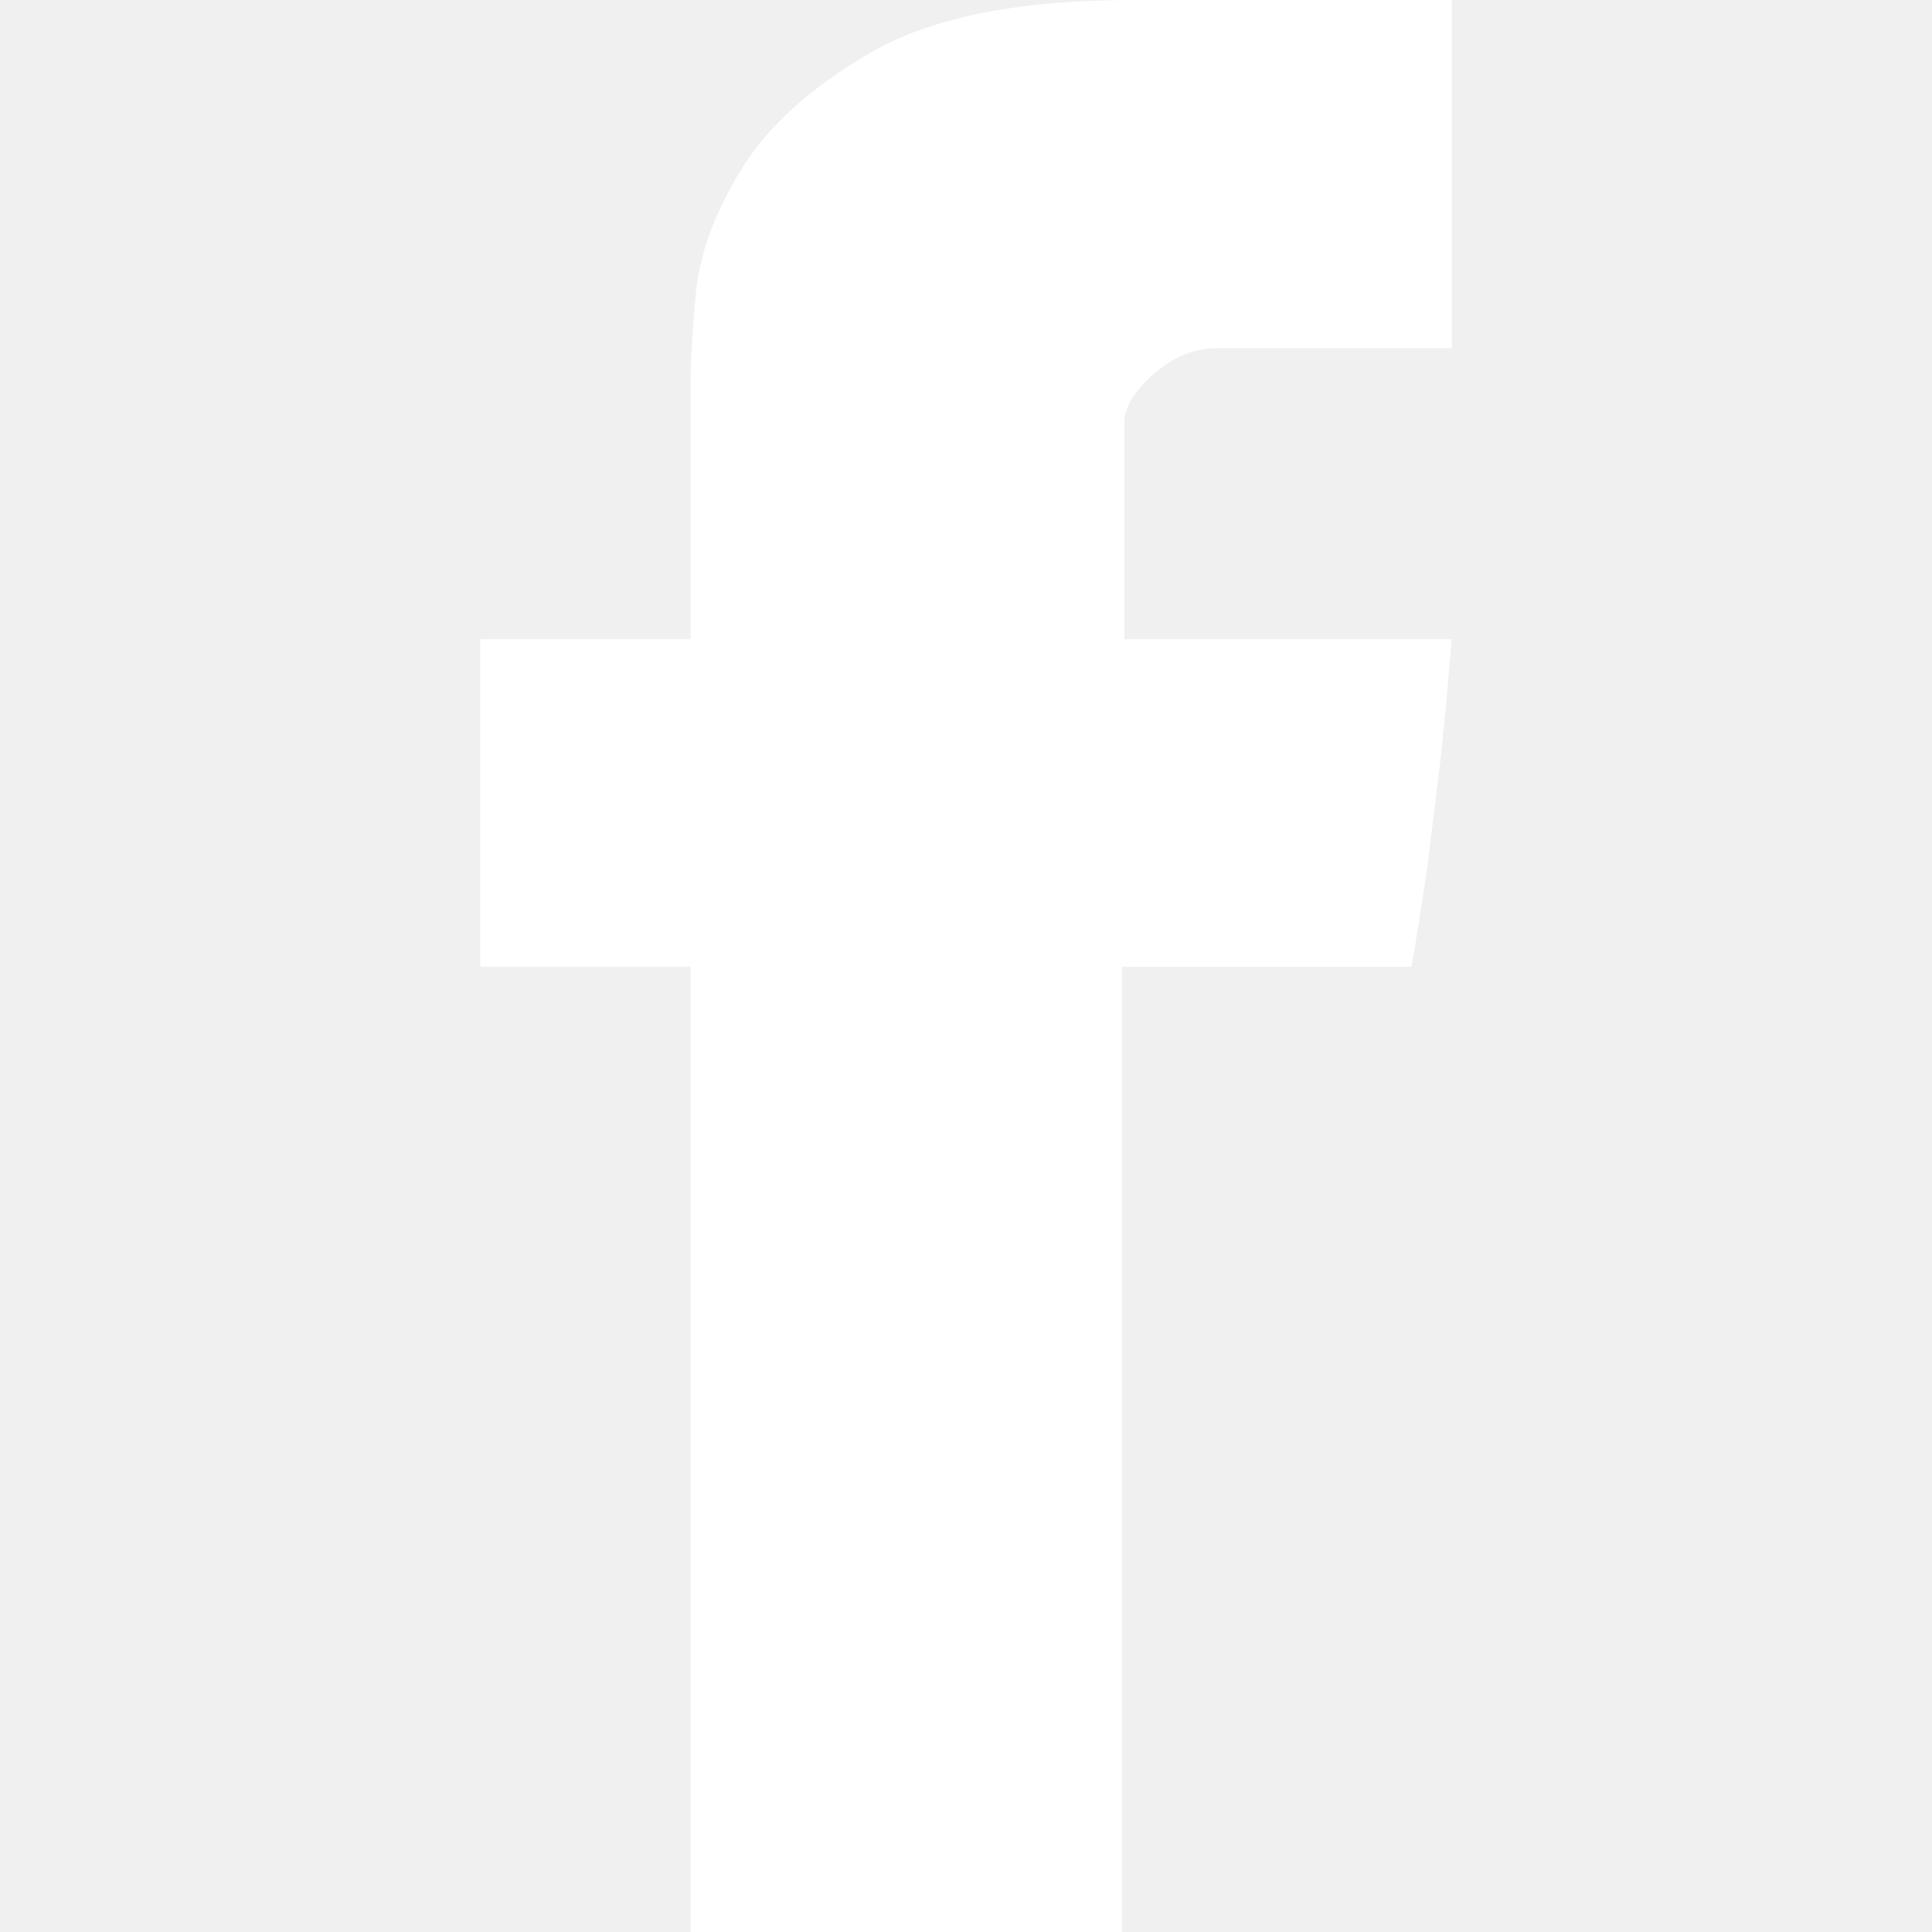
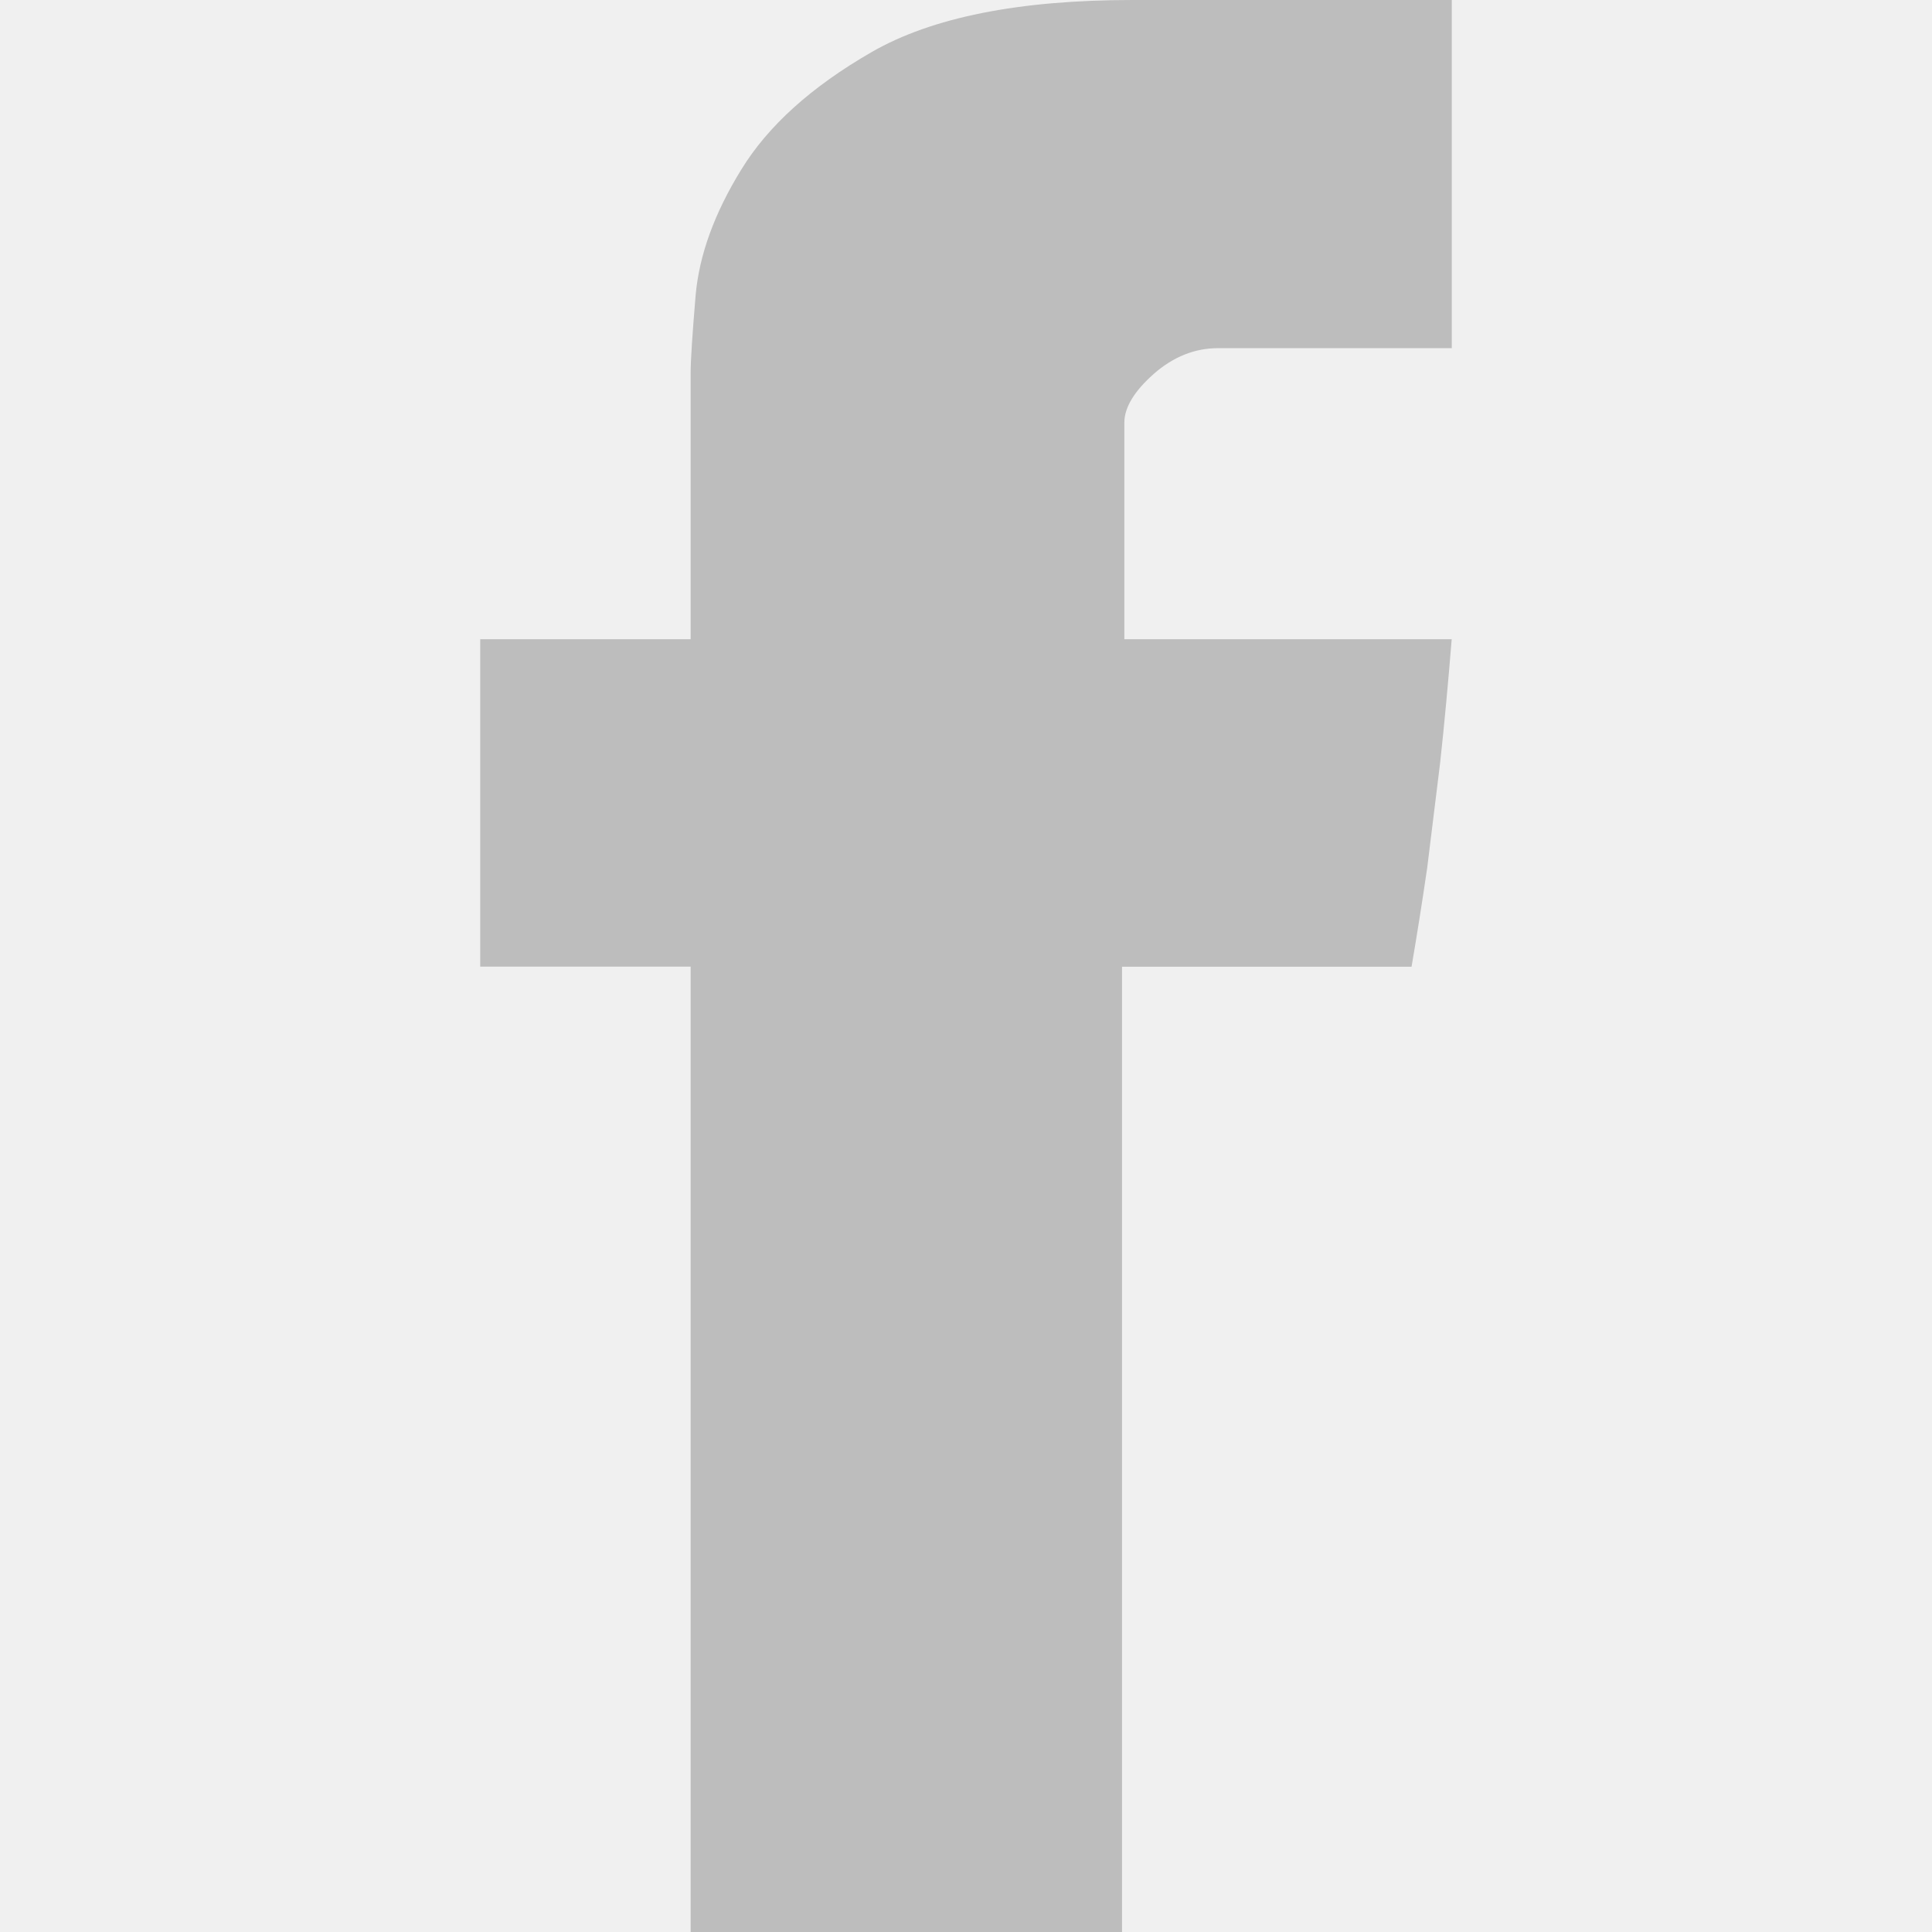
<svg xmlns="http://www.w3.org/2000/svg" width="512px" height="512px" enable-background="new 0 0 23.101 23.101" version="1.1" viewBox="0 0 23.101 23.101" xml:space="preserve">
-   <path d="m8.258 4.458c0-0.144 0.02-0.455 0.06-0.931 0.043-0.477 0.223-0.976 0.546-1.5 0.32-0.522 0.839-0.991 1.561-1.406 0.719-0.413 1.758-0.621 3.114-0.621h3.82v4.163h-2.797c-0.277 0-0.535 0.104-0.768 0.309-0.231 0.205-0.35 0.4-0.35 0.581v2.59h3.914c-0.041 0.507-0.086 1-0.138 1.476l-0.155 1.258c-0.062 0.425-0.125 0.819-0.187 1.182h-3.462v11.542h-5.158v-11.543h-2.516v-3.915h2.516v-3.185z" fill="#fff" />
+   <path d="m8.258 4.458c0-0.144 0.02-0.455 0.06-0.931 0.043-0.477 0.223-0.976 0.546-1.5 0.32-0.522 0.839-0.991 1.561-1.406 0.719-0.413 1.758-0.621 3.114-0.621h3.82v4.163h-2.797c-0.277 0-0.535 0.104-0.768 0.309-0.231 0.205-0.35 0.4-0.35 0.581v2.59h3.914c-0.041 0.507-0.086 1-0.138 1.476l-0.155 1.258c-0.062 0.425-0.125 0.819-0.187 1.182h-3.462v11.542h-5.158v-11.543h-2.516v-3.915h2.516v-3.185z" fill="#bdbdbd" />
</svg>
